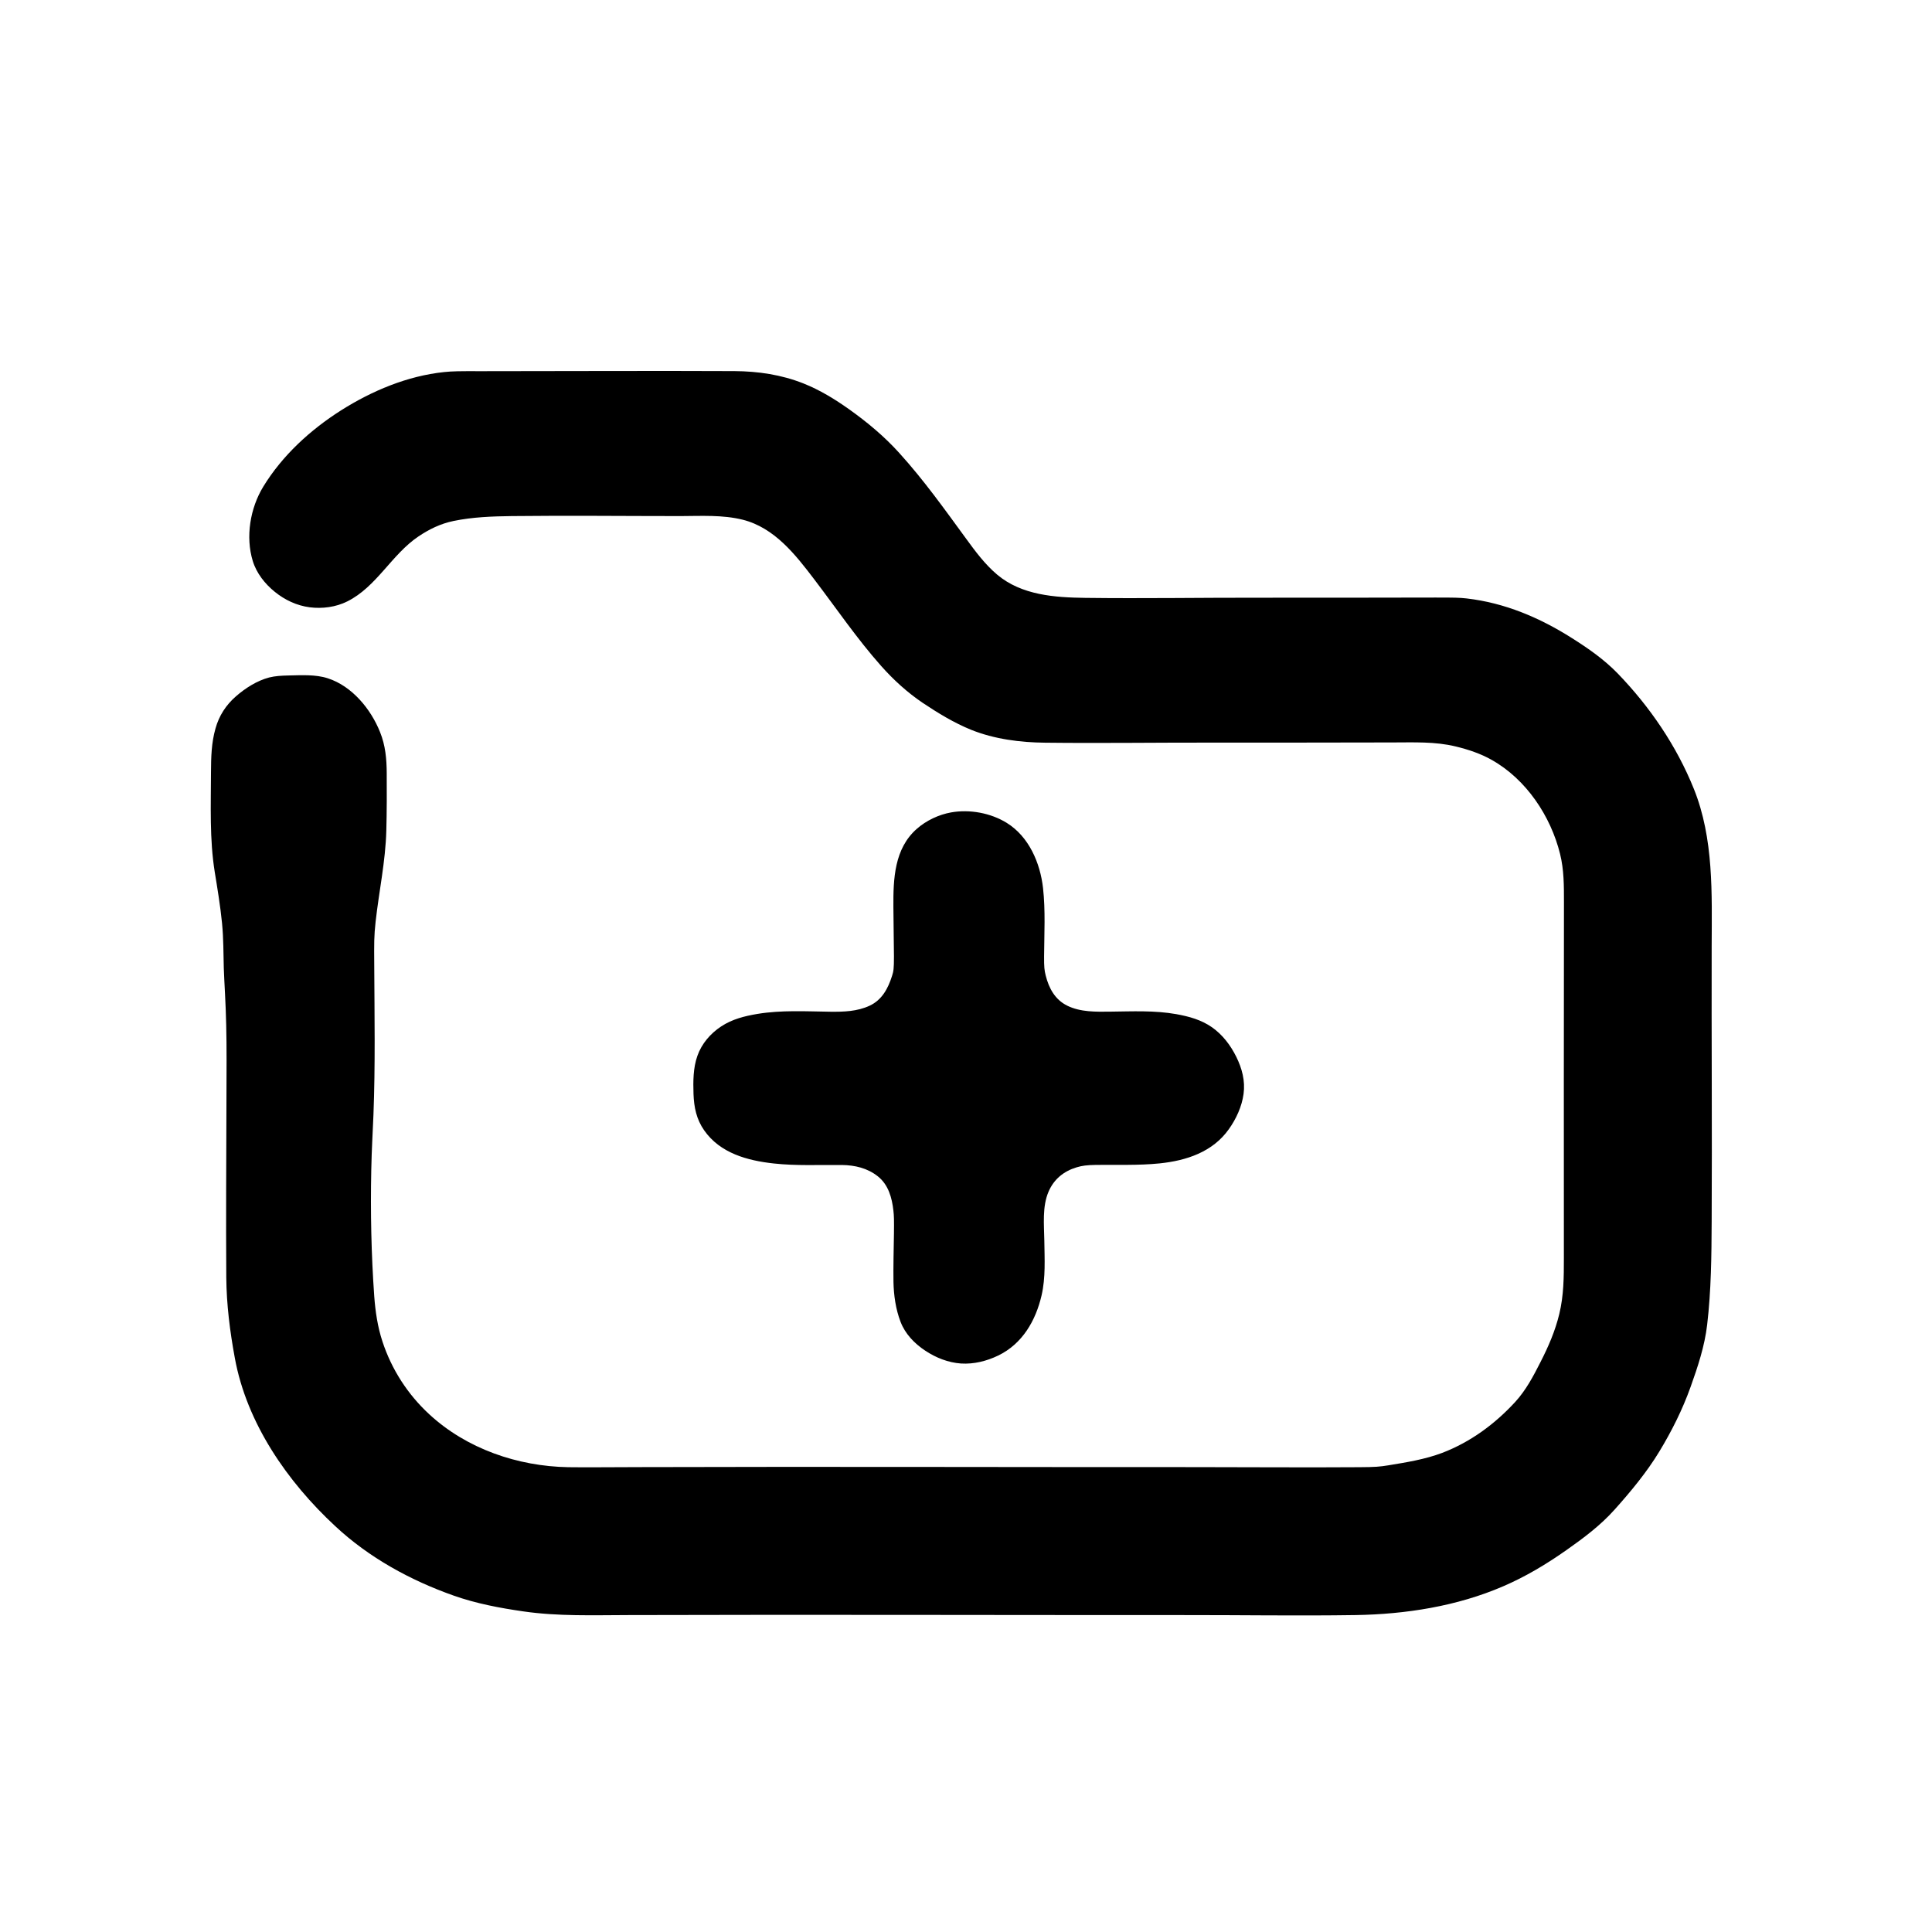
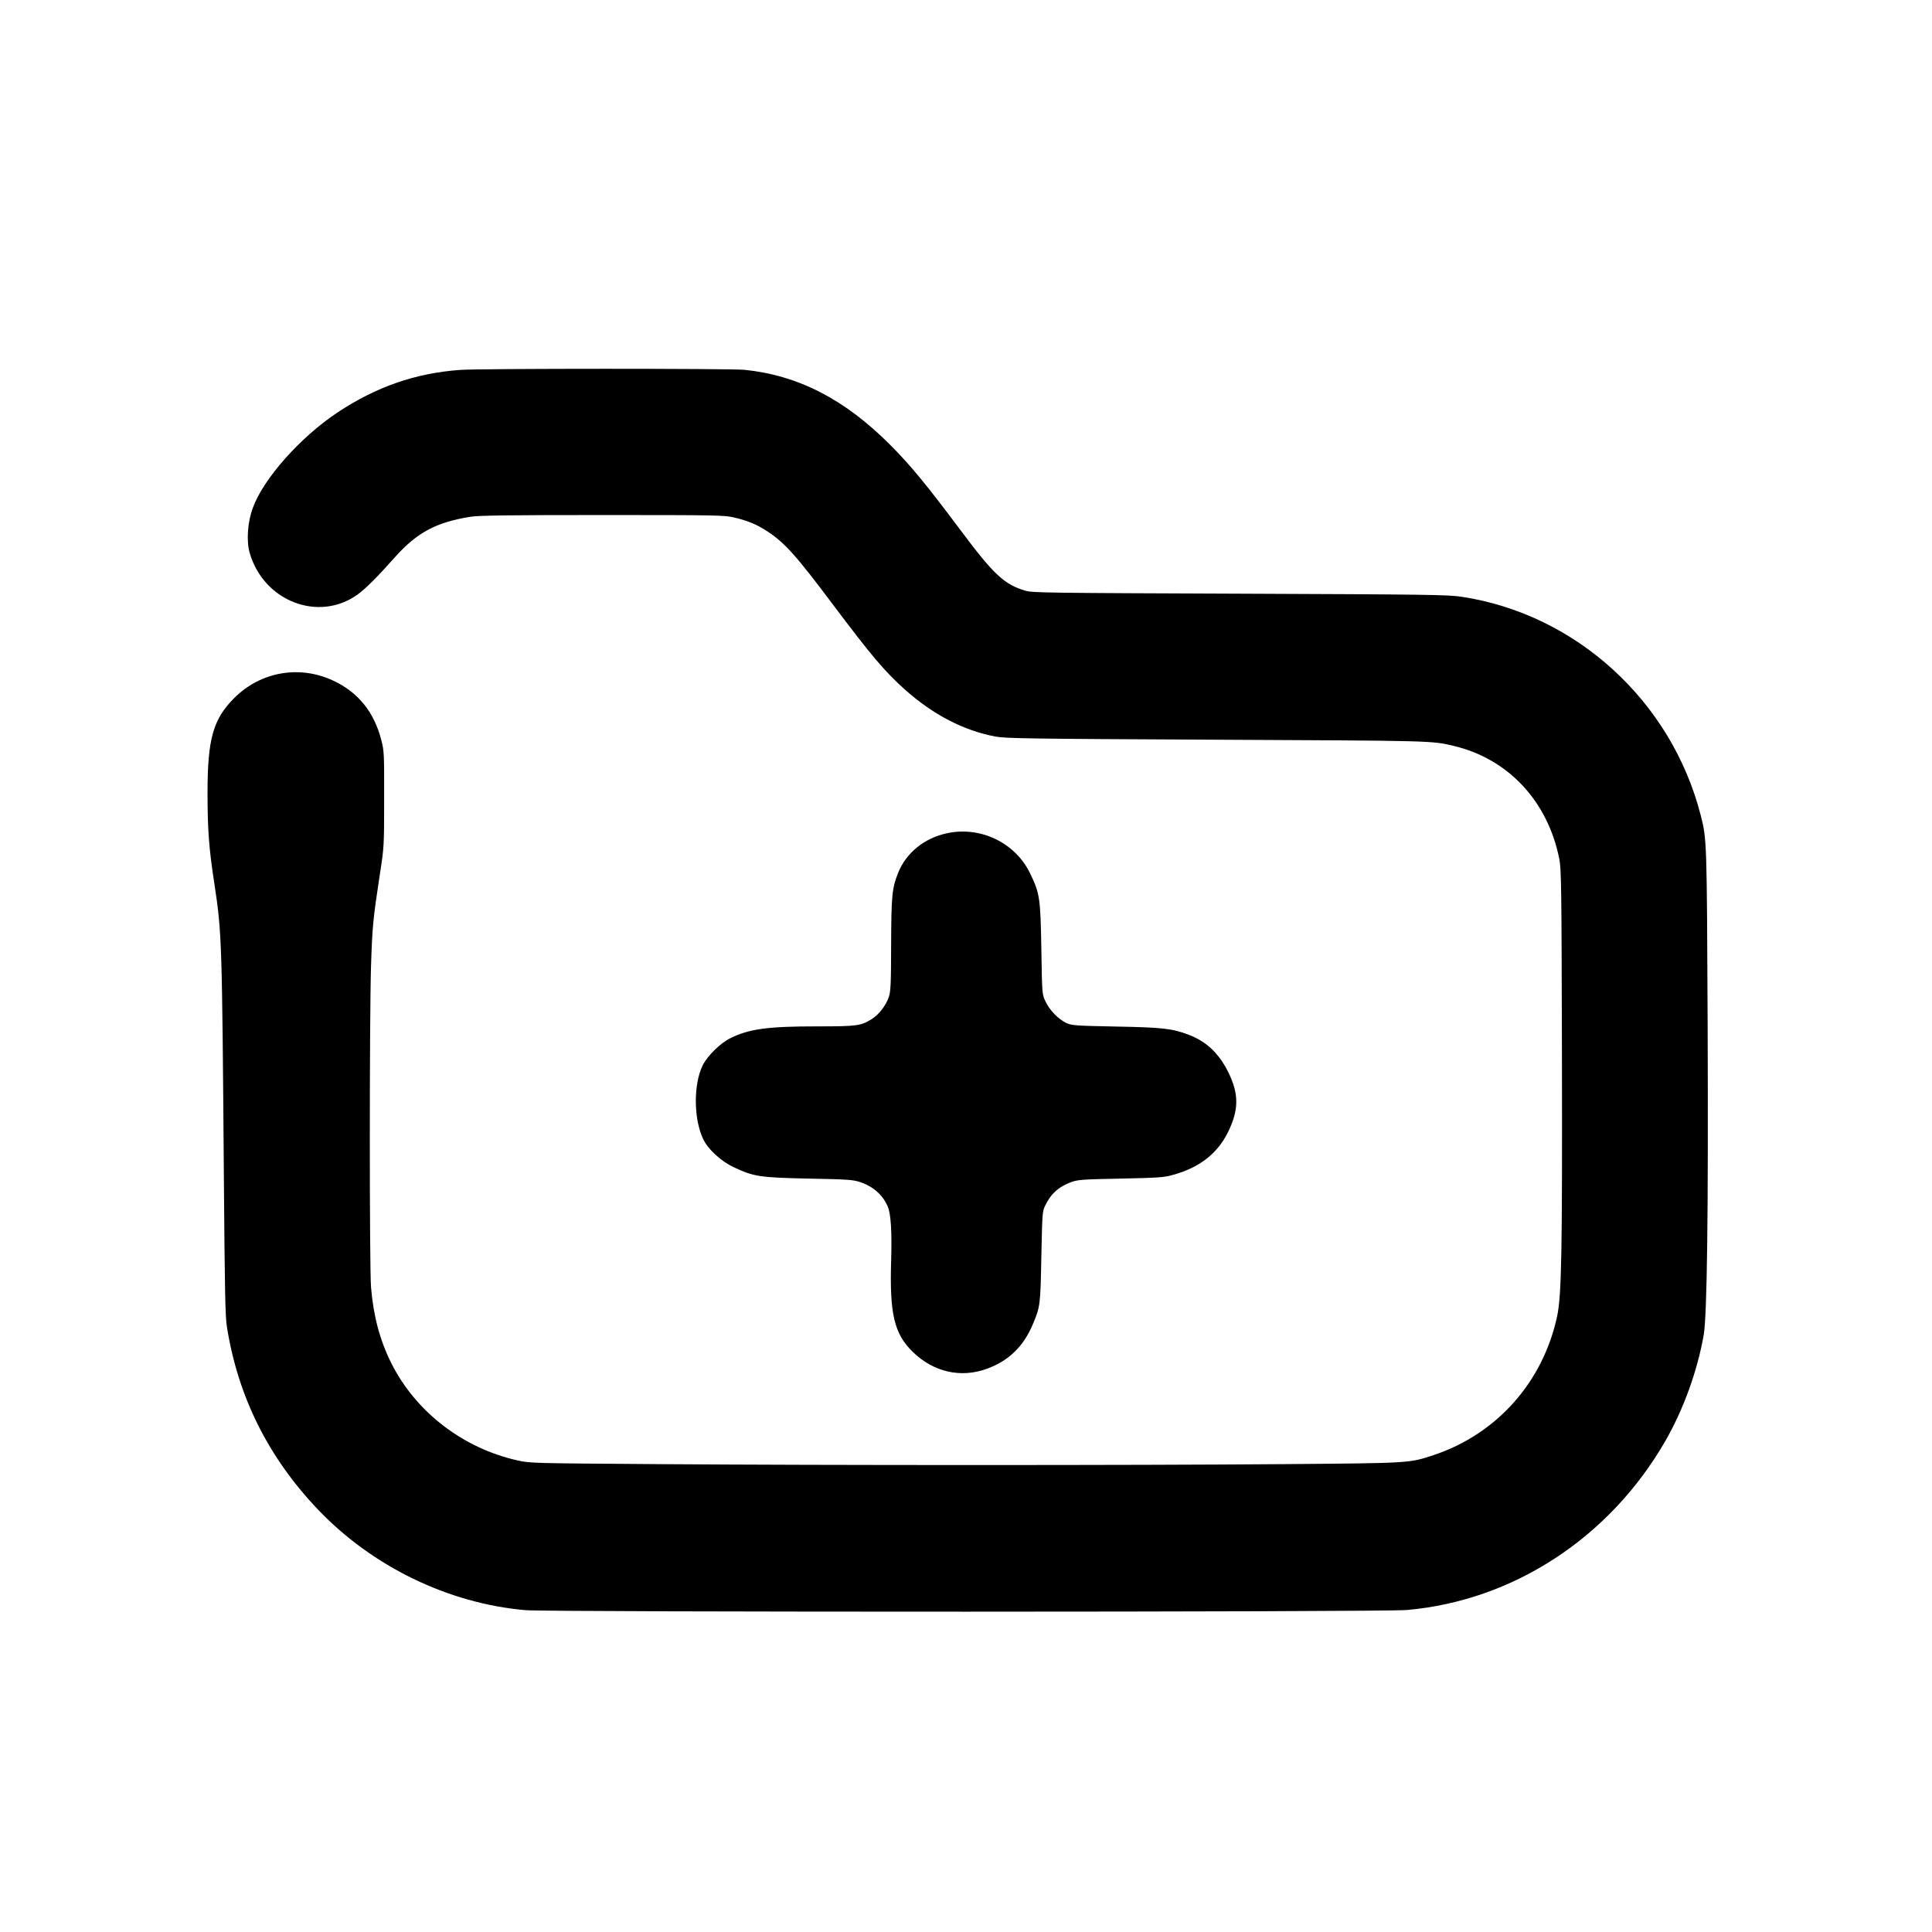
<svg xmlns="http://www.w3.org/2000/svg" width="24" height="24" viewBox="0 0 24 24" fill="none">
-   <path fill="currentColor" fill-rule="evenodd" d="M11.815 10.092C11.662 10.119 11.506 10.193 11.389 10.296C11.109 10.542 11.096 10.918 11.098 11.264C11.099 11.442 11.104 11.725 11.105 11.880C11.105 12.036 11.100 12.065 11.081 12.124C11.032 12.279 10.956 12.422 10.803 12.493C10.649 12.565 10.480 12.570 10.314 12.568C10.013 12.564 9.708 12.546 9.410 12.595C9.249 12.622 9.096 12.660 8.958 12.751C8.825 12.839 8.716 12.965 8.663 13.117C8.610 13.267 8.610 13.433 8.615 13.590C8.621 13.755 8.651 13.903 8.747 14.041C8.946 14.326 9.284 14.417 9.611 14.453C9.893 14.484 10.175 14.469 10.457 14.472C10.620 14.474 10.775 14.510 10.905 14.613C11.036 14.717 11.080 14.878 11.098 15.037C11.106 15.106 11.107 15.158 11.105 15.323C11.102 15.487 11.096 15.763 11.099 15.923C11.102 16.088 11.127 16.265 11.187 16.420C11.244 16.570 11.360 16.690 11.493 16.778C11.625 16.866 11.779 16.927 11.938 16.938C12.098 16.948 12.257 16.908 12.400 16.839C12.700 16.694 12.866 16.406 12.939 16.091C12.990 15.870 12.976 15.639 12.973 15.414C12.970 15.216 12.945 14.989 13.026 14.802C13.093 14.647 13.215 14.549 13.374 14.501C13.444 14.480 13.502 14.473 13.611 14.471C13.877 14.467 14.141 14.479 14.406 14.452C14.738 14.418 15.066 14.310 15.266 14.026C15.357 13.898 15.427 13.745 15.448 13.589C15.470 13.426 15.429 13.273 15.357 13.127C15.285 12.983 15.189 12.856 15.057 12.762C14.922 12.668 14.772 12.627 14.612 12.598C14.342 12.550 14.067 12.564 13.794 12.567C13.615 12.569 13.423 12.574 13.258 12.493C13.106 12.418 13.030 12.277 12.990 12.118C12.974 12.054 12.969 12.013 12.970 11.879C12.972 11.596 12.988 11.313 12.957 11.032C12.922 10.720 12.782 10.393 12.506 10.222C12.307 10.099 12.046 10.051 11.815 10.092ZM5.516 4.622C5.060 4.670 4.620 4.855 4.236 5.098C3.855 5.340 3.507 5.658 3.270 6.046C3.108 6.312 3.048 6.668 3.140 6.969C3.187 7.122 3.292 7.254 3.415 7.353C3.540 7.454 3.687 7.523 3.847 7.544C4.004 7.564 4.172 7.542 4.314 7.471C4.678 7.290 4.865 6.888 5.198 6.664C5.332 6.574 5.473 6.505 5.633 6.472C5.869 6.423 6.115 6.414 6.355 6.411C7.055 6.403 7.756 6.411 8.456 6.411C8.709 6.410 8.977 6.394 9.226 6.456C9.620 6.555 9.880 6.888 10.115 7.197C10.390 7.558 10.645 7.934 10.947 8.274C11.101 8.447 11.270 8.601 11.462 8.731C11.652 8.858 11.852 8.980 12.064 9.066C12.353 9.182 12.673 9.223 12.983 9.226C13.669 9.234 14.355 9.224 15.041 9.225C15.793 9.226 16.545 9.224 17.297 9.223C17.559 9.223 17.827 9.210 18.084 9.273C18.237 9.310 18.394 9.362 18.531 9.440C18.959 9.681 19.263 10.136 19.380 10.609C19.429 10.807 19.428 11.005 19.428 11.208C19.426 12.681 19.426 14.154 19.427 15.628C19.427 15.865 19.426 16.092 19.370 16.323C19.319 16.535 19.234 16.730 19.135 16.923C19.047 17.097 18.955 17.271 18.822 17.416C18.569 17.691 18.266 17.914 17.916 18.048C17.702 18.129 17.470 18.166 17.245 18.203C17.139 18.220 17.086 18.225 16.888 18.226C16.203 18.231 15.517 18.225 14.832 18.225C12.539 18.226 10.245 18.218 7.952 18.225C7.588 18.226 7.255 18.229 7.059 18.226C6.432 18.215 5.797 17.998 5.333 17.569C5.065 17.322 4.865 17.012 4.751 16.665C4.691 16.483 4.663 16.293 4.649 16.103C4.612 15.582 4.601 15.056 4.612 14.534C4.617 14.273 4.631 14.061 4.639 13.851C4.663 13.232 4.652 12.611 4.649 11.992C4.647 11.712 4.646 11.632 4.666 11.449C4.708 11.072 4.789 10.699 4.799 10.319C4.805 10.114 4.806 9.785 4.804 9.603C4.803 9.426 4.788 9.260 4.721 9.094C4.607 8.808 4.373 8.523 4.072 8.426C3.918 8.376 3.741 8.388 3.582 8.391C3.498 8.393 3.419 8.397 3.343 8.416C3.192 8.456 3.046 8.549 2.930 8.651C2.807 8.758 2.721 8.891 2.677 9.049C2.626 9.228 2.622 9.405 2.621 9.591C2.620 10.005 2.602 10.425 2.668 10.835C2.695 11.000 2.738 11.258 2.758 11.466C2.778 11.673 2.774 11.831 2.780 12.026C2.787 12.222 2.804 12.456 2.810 12.732C2.817 13.008 2.814 13.326 2.813 13.681C2.811 14.410 2.806 15.140 2.811 15.870C2.814 16.207 2.856 16.538 2.917 16.869C3.065 17.680 3.570 18.407 4.164 18.958C4.584 19.350 5.099 19.632 5.638 19.822C5.916 19.920 6.208 19.975 6.499 20.017C6.933 20.080 7.373 20.064 7.810 20.063C10.102 20.056 12.394 20.064 14.686 20.063C15.403 20.062 16.121 20.074 16.839 20.063C17.460 20.053 18.098 19.954 18.672 19.706C18.951 19.586 19.208 19.432 19.457 19.257C19.672 19.106 19.882 18.949 20.058 18.752C20.259 18.527 20.456 18.290 20.613 18.031C20.767 17.777 20.900 17.511 21.000 17.232C21.090 16.980 21.176 16.723 21.207 16.456C21.257 16.030 21.261 15.598 21.263 15.170C21.269 14.032 21.260 12.895 21.263 11.757C21.265 11.103 21.291 10.417 21.041 9.798C20.826 9.264 20.494 8.778 20.095 8.365C19.927 8.192 19.729 8.054 19.526 7.926C19.125 7.672 18.693 7.489 18.219 7.434C18.130 7.424 18.067 7.423 17.830 7.423C17.101 7.424 16.372 7.426 15.643 7.425C14.922 7.424 14.201 7.436 13.481 7.427C13.102 7.422 12.692 7.394 12.389 7.140C12.237 7.012 12.119 6.853 12.003 6.694C11.737 6.330 11.475 5.962 11.171 5.627C10.985 5.421 10.775 5.246 10.549 5.085C10.370 4.958 10.184 4.844 9.980 4.763C9.705 4.654 9.417 4.612 9.124 4.610C8.073 4.605 7.022 4.611 5.972 4.611C5.712 4.610 5.619 4.611 5.516 4.622Z" />
+   <path fill="currentColor" fill-rule="evenodd" d="M5.719 4.595C5.164 4.634 4.670 4.806 4.191 5.125C3.731 5.431 3.273 5.945 3.141 6.309C3.075 6.484 3.059 6.722 3.102 6.869C3.275 7.469 3.958 7.733 4.441 7.386C4.539 7.316 4.689 7.167 4.905 6.923C5.181 6.614 5.417 6.488 5.847 6.419C5.947 6.403 6.317 6.398 7.484 6.398C8.898 6.398 9.000 6.400 9.117 6.428C9.283 6.466 9.397 6.513 9.527 6.597C9.748 6.742 9.883 6.891 10.356 7.522C10.827 8.148 10.988 8.339 11.242 8.567C11.594 8.880 11.970 9.075 12.367 9.150C12.494 9.173 12.756 9.178 15.117 9.189C17.802 9.202 17.784 9.200 18.059 9.266C18.736 9.427 19.227 9.952 19.370 10.669C19.395 10.794 19.398 10.992 19.403 13.102C19.408 15.570 19.398 16.089 19.344 16.347C19.170 17.167 18.594 17.816 17.805 18.077C17.502 18.177 17.523 18.175 15.938 18.188C14.092 18.203 10.234 18.203 8.180 18.188C6.613 18.177 6.583 18.177 6.430 18.142C5.750 17.991 5.163 17.538 4.859 16.930C4.717 16.644 4.639 16.348 4.609 15.991C4.589 15.738 4.589 12.647 4.609 11.998C4.625 11.511 4.633 11.422 4.720 10.852C4.770 10.527 4.772 10.517 4.772 9.930C4.773 9.361 4.772 9.330 4.737 9.195C4.648 8.845 4.448 8.598 4.139 8.455C3.719 8.258 3.236 8.344 2.908 8.673C2.648 8.933 2.578 9.181 2.578 9.845C2.578 10.303 2.595 10.541 2.664 10.984C2.756 11.586 2.759 11.705 2.781 14.625C2.792 16.027 2.798 16.363 2.819 16.484C2.956 17.348 3.331 18.102 3.948 18.750C4.622 19.459 5.570 19.919 6.527 20.002C6.828 20.028 17.178 20.027 17.477 20.000C18.798 19.884 19.995 19.102 20.686 17.903C20.913 17.509 21.086 17.028 21.164 16.584C21.206 16.339 21.222 15.098 21.213 12.734C21.203 10.433 21.203 10.428 21.127 10.128C20.764 8.711 19.580 7.628 18.155 7.413C17.994 7.388 17.728 7.384 15.406 7.375C13.033 7.366 12.828 7.364 12.742 7.339C12.478 7.263 12.345 7.139 11.938 6.594C11.495 6.002 11.309 5.778 11.055 5.523C10.492 4.959 9.916 4.663 9.250 4.594C9.077 4.577 5.967 4.577 5.719 4.595Z M11.758 10.352C11.477 10.414 11.255 10.597 11.156 10.845C11.081 11.034 11.072 11.127 11.070 11.734C11.069 12.225 11.064 12.316 11.042 12.383C11.006 12.489 10.920 12.602 10.831 12.658C10.695 12.744 10.647 12.750 10.150 12.750C9.541 12.750 9.309 12.781 9.078 12.894C8.950 12.956 8.787 13.116 8.728 13.236C8.613 13.473 8.616 13.903 8.736 14.152C8.794 14.275 8.955 14.423 9.109 14.497C9.363 14.617 9.436 14.628 10.047 14.641C10.528 14.650 10.595 14.655 10.681 14.683C10.847 14.738 10.964 14.841 11.028 14.988C11.067 15.078 11.081 15.302 11.070 15.664C11.050 16.319 11.108 16.566 11.334 16.789C11.592 17.044 11.934 17.123 12.261 17.003C12.533 16.903 12.716 16.725 12.833 16.444C12.922 16.233 12.925 16.203 12.936 15.609C12.947 15.091 12.948 15.050 12.980 14.984C13.050 14.833 13.150 14.742 13.308 14.684C13.391 14.655 13.442 14.650 13.922 14.641C14.389 14.631 14.459 14.627 14.570 14.595C14.898 14.506 15.125 14.330 15.256 14.061C15.391 13.784 15.391 13.589 15.258 13.319C15.141 13.083 14.986 12.938 14.764 12.853C14.556 12.775 14.438 12.763 13.859 12.752C13.352 12.742 13.316 12.739 13.247 12.708C13.148 12.663 13.038 12.548 12.988 12.441C12.945 12.352 12.945 12.352 12.936 11.789C12.925 11.153 12.917 11.098 12.795 10.847C12.611 10.467 12.177 10.259 11.758 10.352Z" />
</svg>
